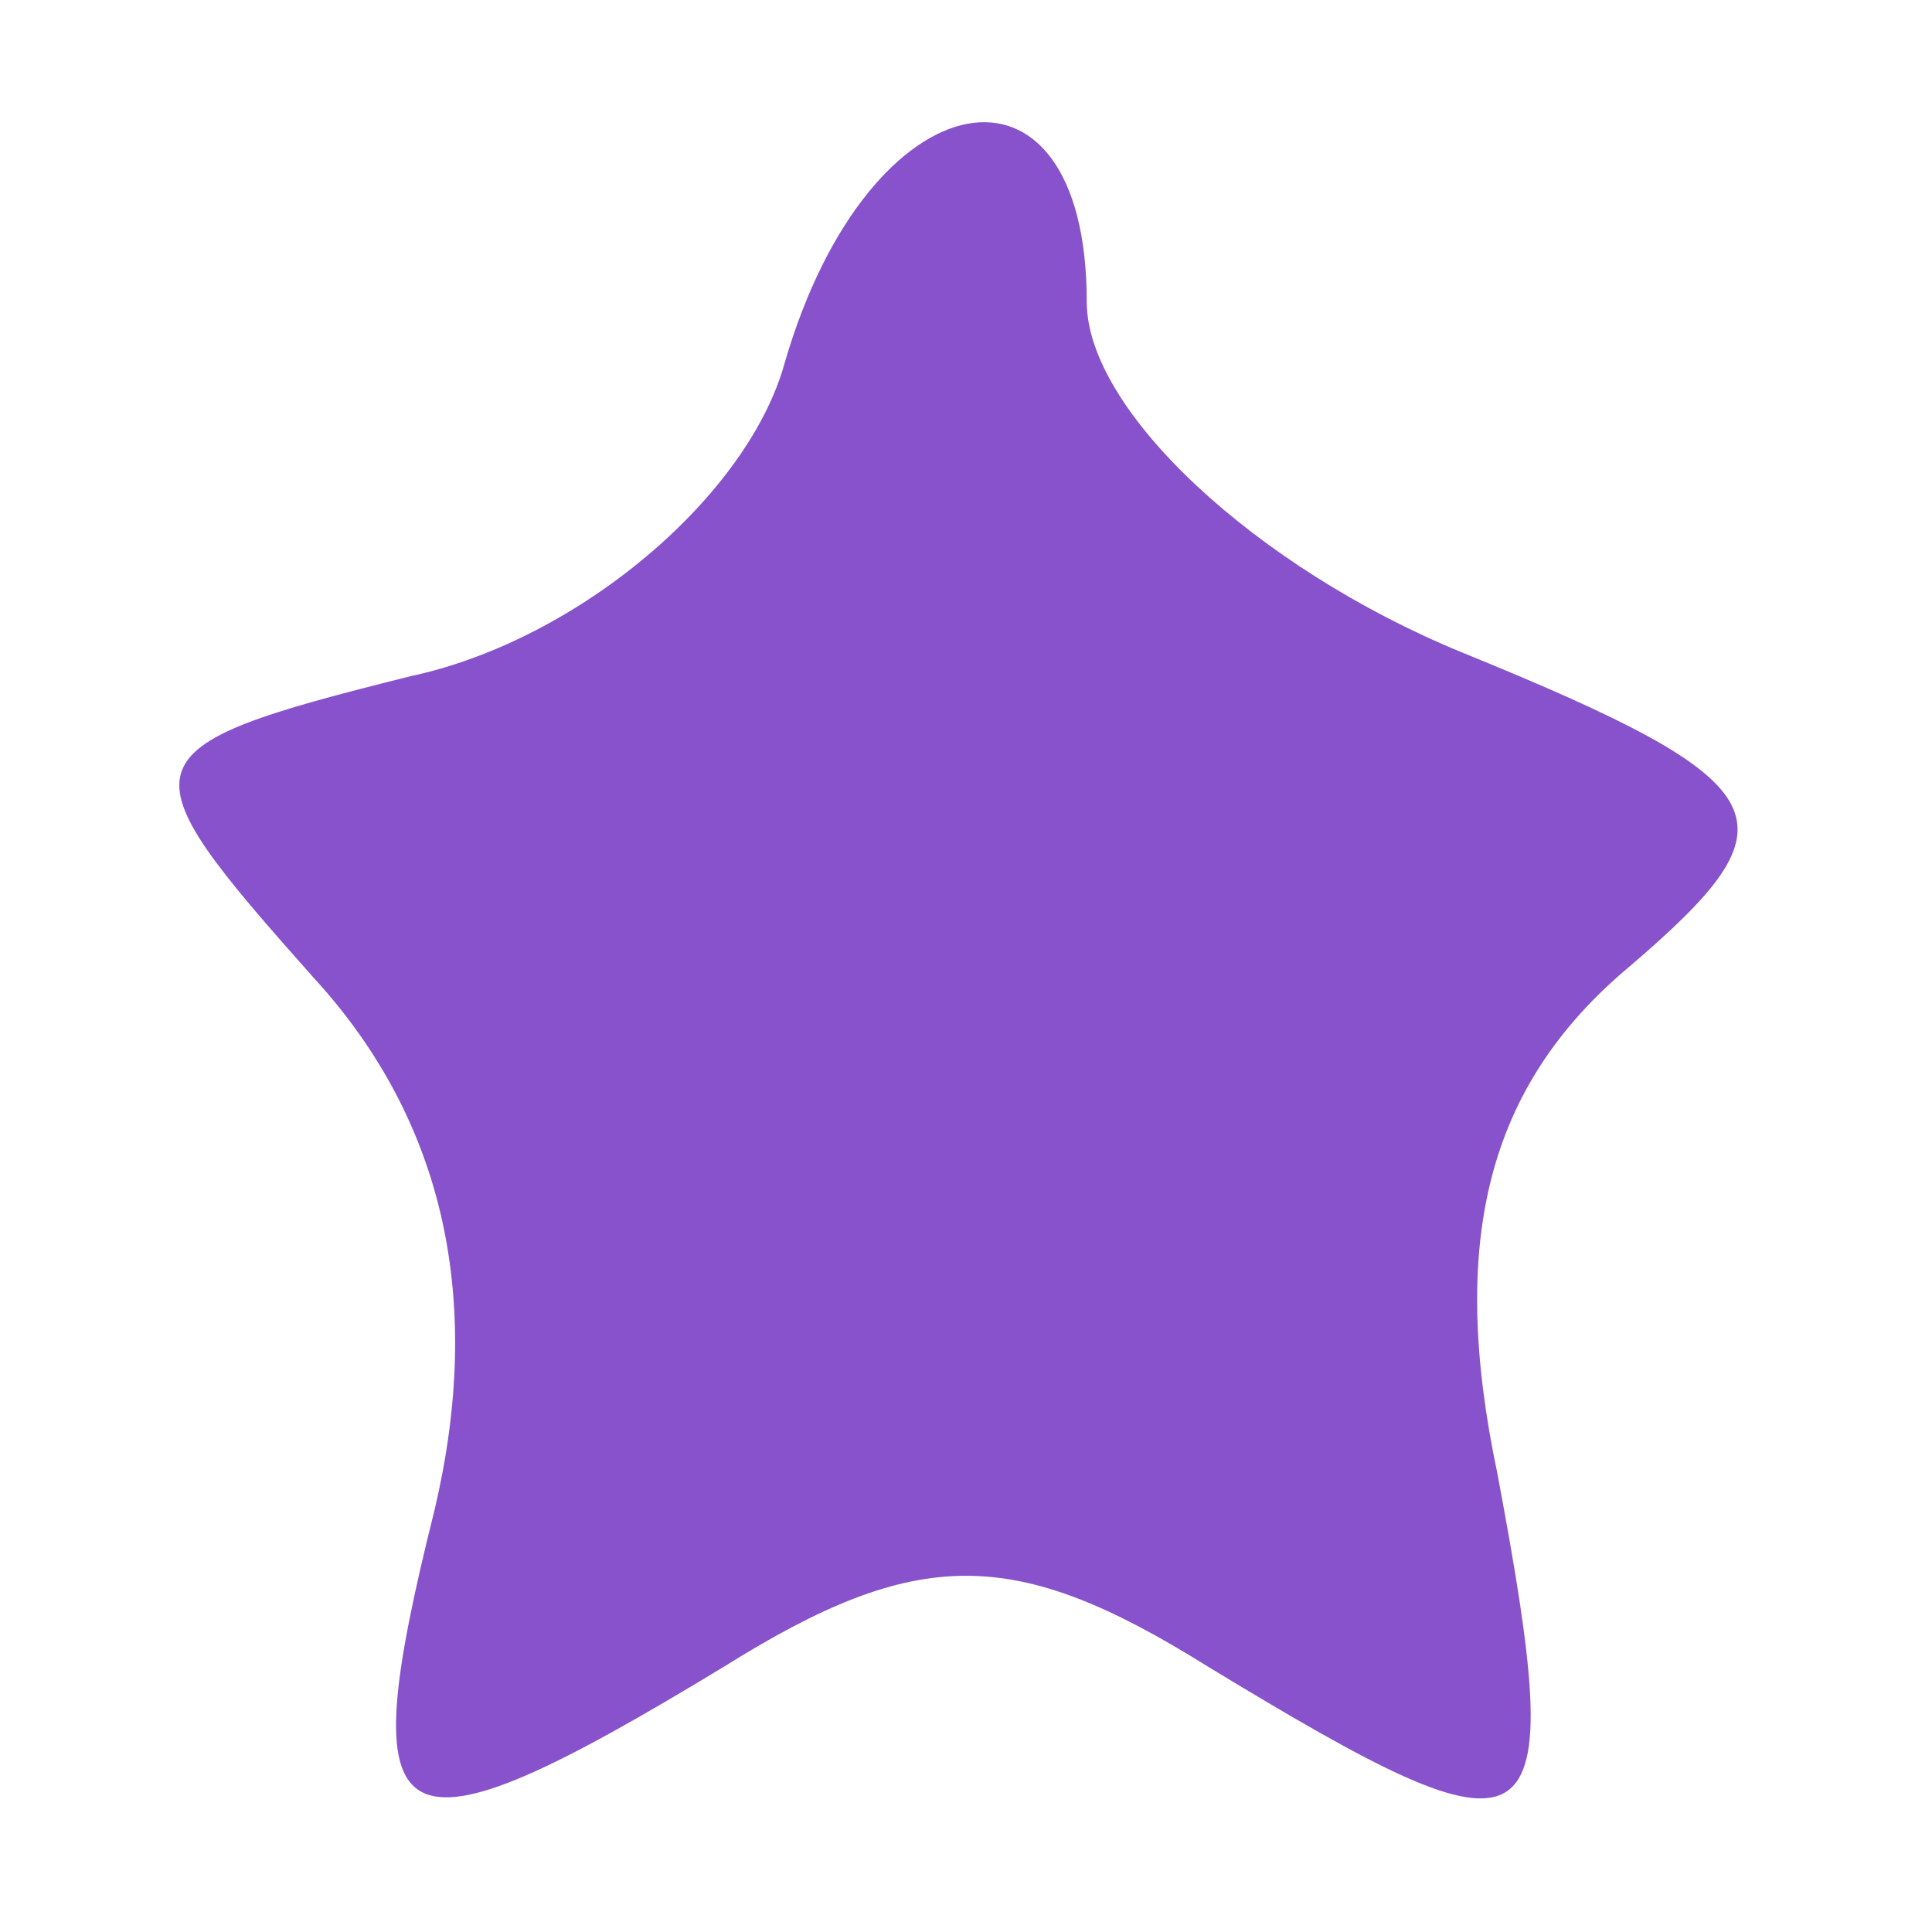
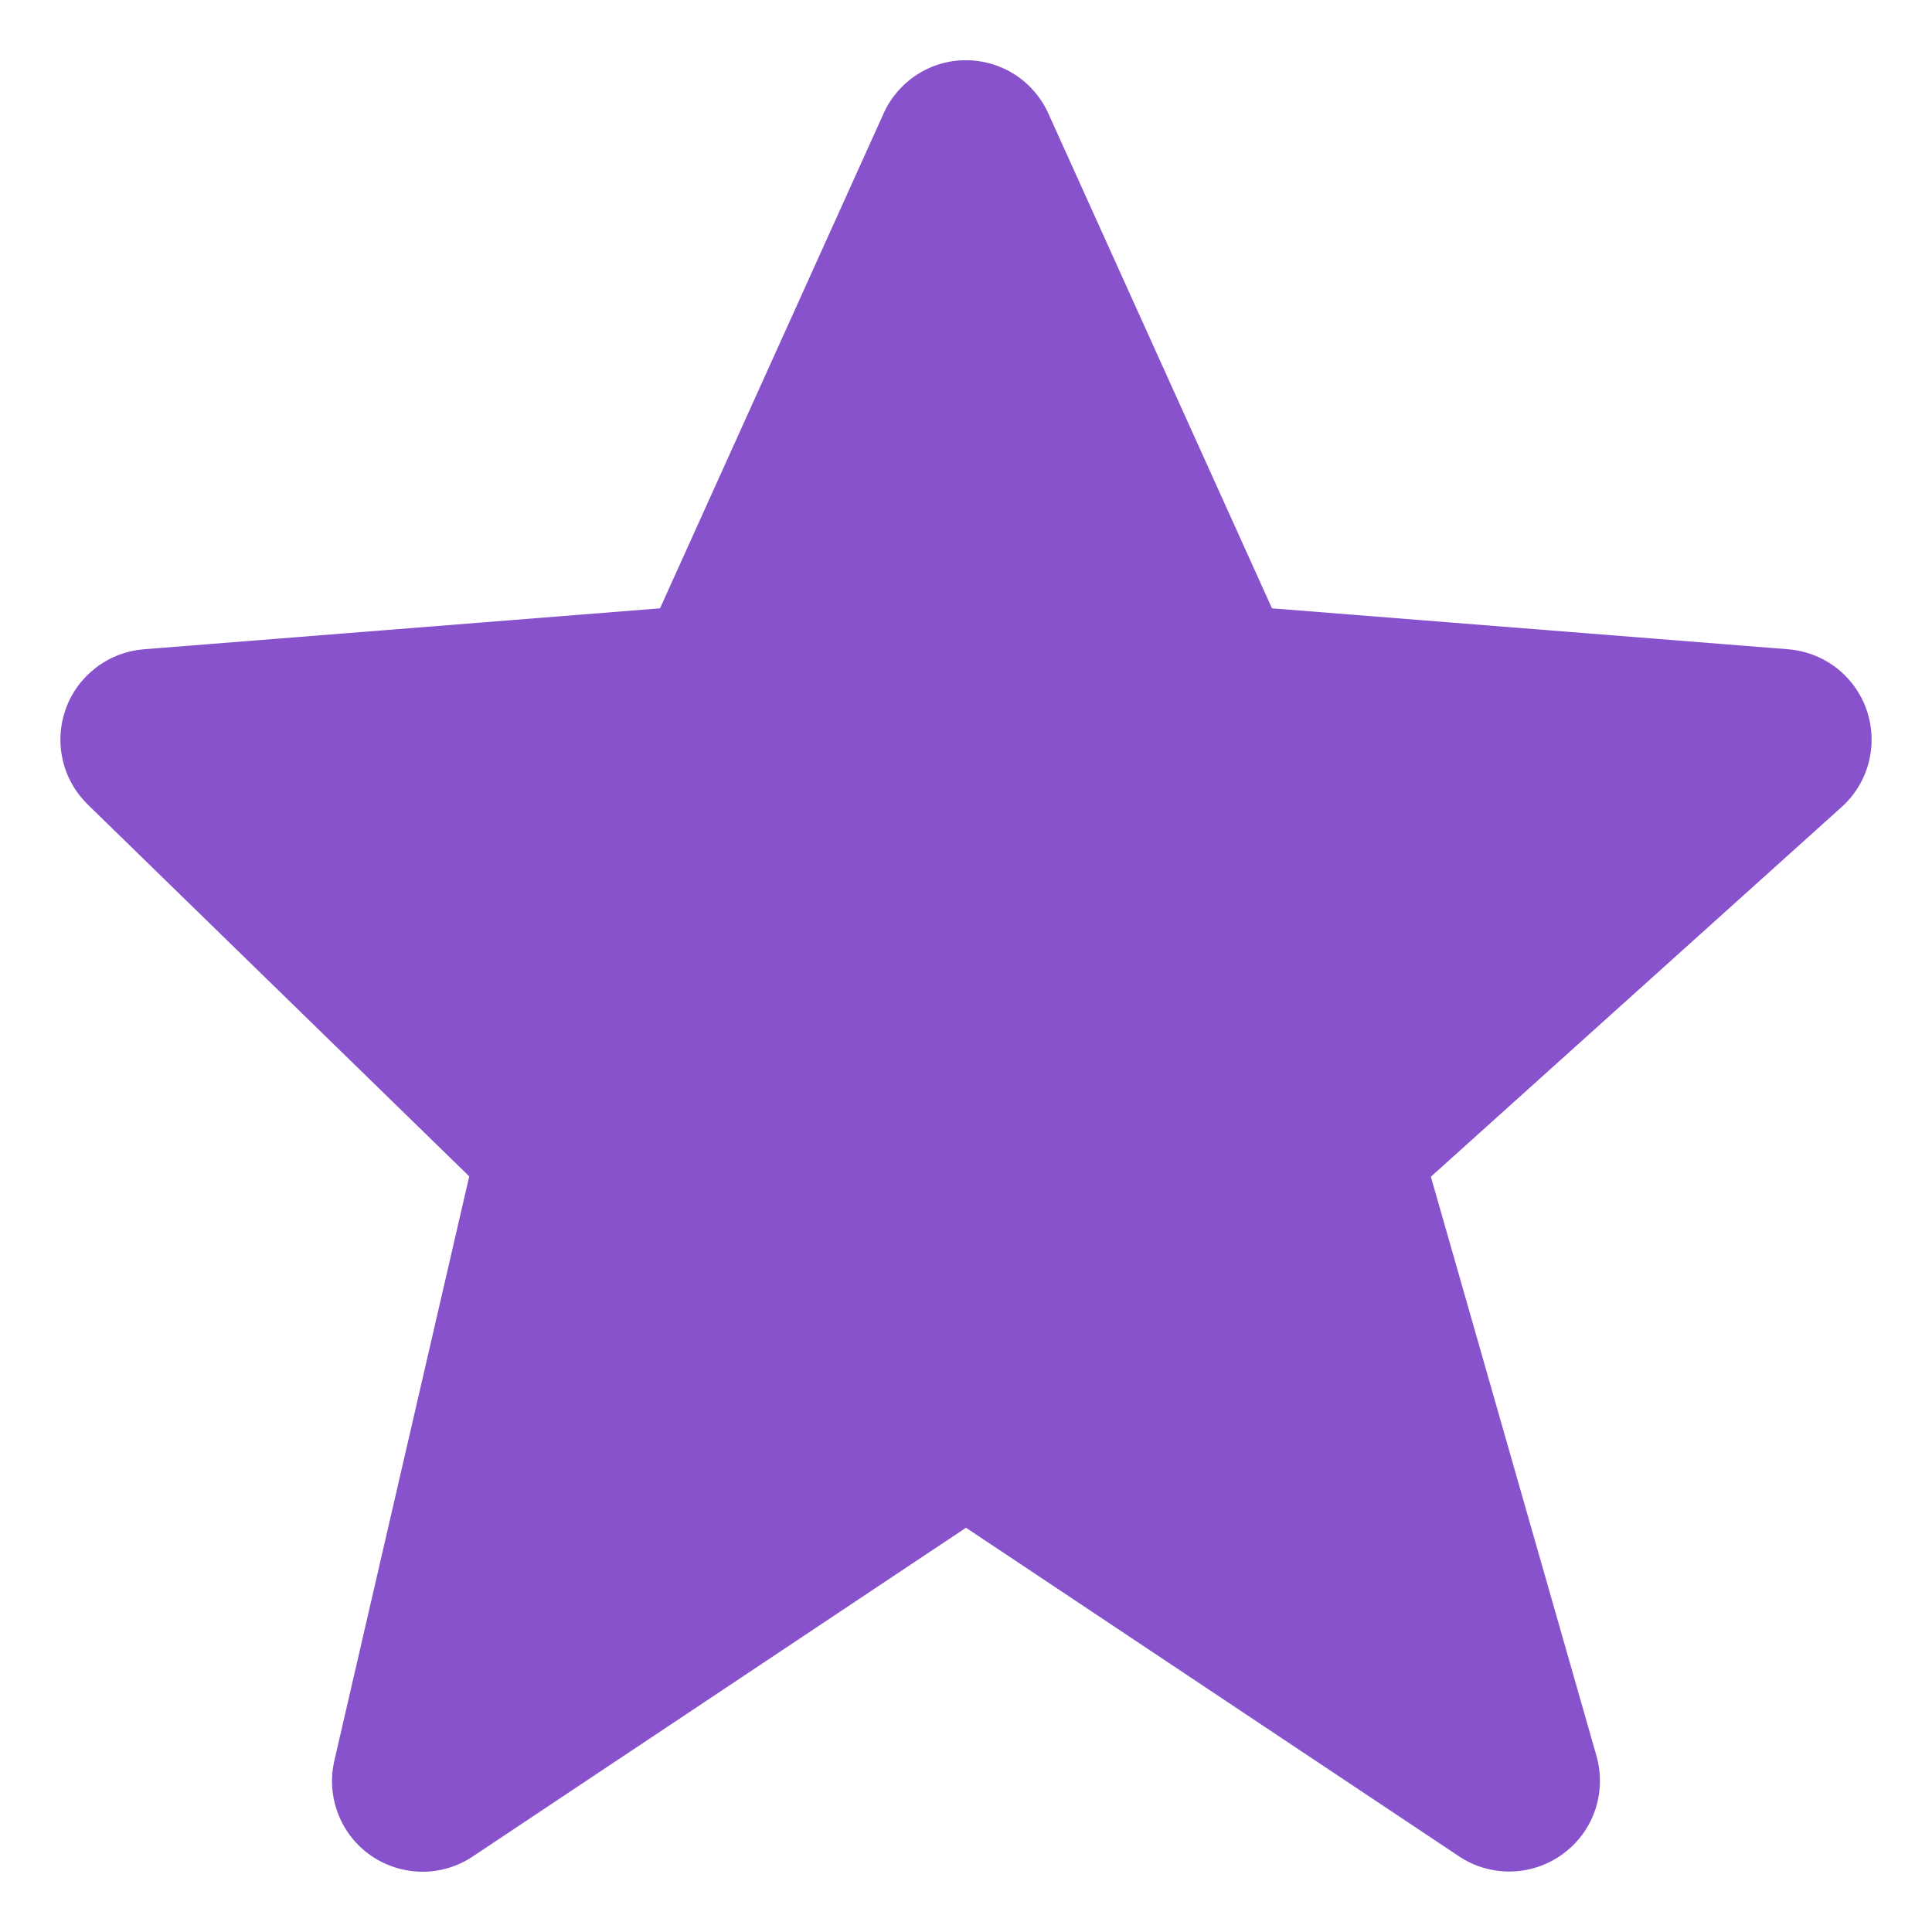
- <svg xmlns="http://www.w3.org/2000/svg" version="1.0" width="16pt" height="16pt" viewBox="0 0 16 16" preserveAspectRatio="xMidYMid meet">
-   <g transform="translate(0,16) scale(0.1,-0.1)" fill="#8752CC" stroke="none">
-     <path d="M65 130 c-3 -11 -17 -23 -31 -26 -24 -6 -24 -7 -8 -25 11 -12 14 -27 10 -44 -7 -28 -4 -30 24 -13 16 10 24 10 40 0 28 -17 30 -16 24 16 -4 19 -1 32 11 42 14 12 13 15 -14 26 -17 7 -31 20 -31 29 0 22 -18 19 -25 -5z" />
-   </g>
+ <svg xmlns="http://www.w3.org/2000/svg" width="16" height="16" viewBox="0 0 16 16" fill="none">
+   <path d="M15.46 5.884C15.413 5.745 15.326 5.623 15.211 5.533C15.095 5.443 14.955 5.389 14.809 5.377L10.534 5.038L8.683 0.942C8.624 0.81 8.528 0.698 8.407 0.619C8.286 0.541 8.145 0.499 8 0.499C7.856 0.498 7.714 0.54 7.593 0.619C7.472 0.697 7.376 0.809 7.317 0.941L5.466 5.038L1.191 5.377C1.047 5.389 0.91 5.441 0.795 5.529C0.681 5.616 0.594 5.734 0.545 5.87C0.496 6.006 0.487 6.152 0.519 6.293C0.551 6.433 0.623 6.561 0.726 6.662L3.886 9.742L2.769 14.581C2.735 14.728 2.746 14.881 2.8 15.021C2.854 15.162 2.949 15.282 3.073 15.368C3.197 15.453 3.343 15.499 3.494 15.501C3.644 15.502 3.791 15.458 3.916 15.374L8 12.652L12.084 15.374C12.211 15.459 12.362 15.502 12.515 15.499C12.669 15.496 12.817 15.445 12.941 15.355C13.065 15.265 13.159 15.139 13.209 14.994C13.259 14.849 13.263 14.692 13.222 14.544L11.85 9.745L15.252 6.683C15.475 6.482 15.556 6.169 15.46 5.884Z" fill="#8752CC" />
</svg>
